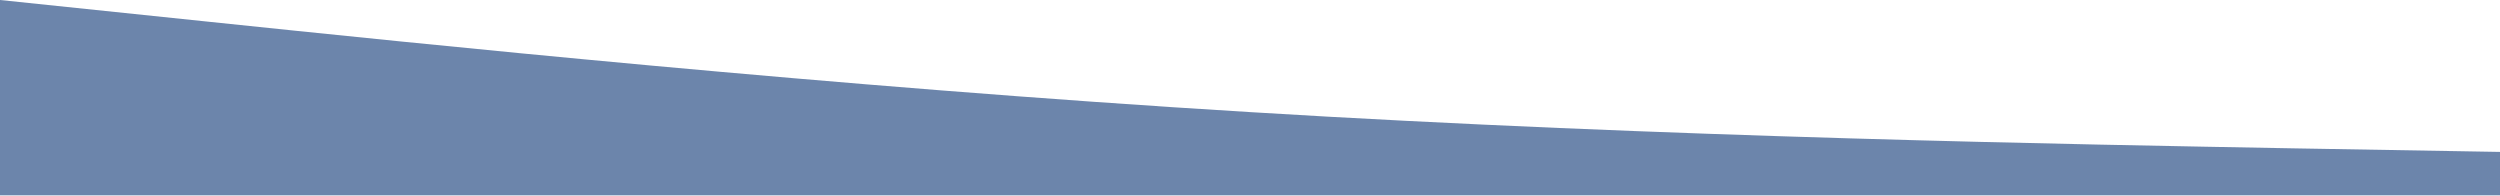
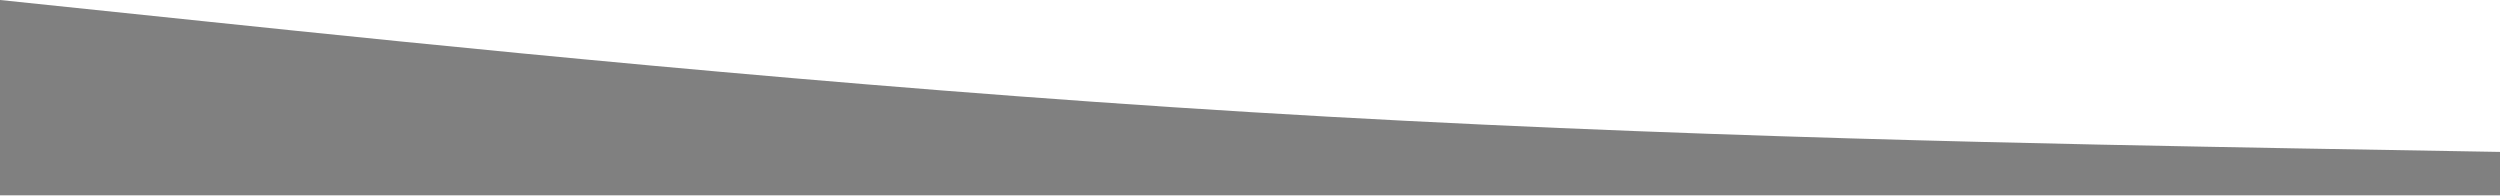
<svg xmlns="http://www.w3.org/2000/svg" viewBox="0 0 1280 100" version="1.1" id="svg4" width="1280" height="100">
  <defs id="defs8" />
-   <path fill="#6c85ab" fill-opacity="1" d="m 0,0 106.667,11.111 c 106.667,11.111 320,33.333 533.333,46.285 213.333,13.09 426.667,16.562 533.333,18.542 L 1280,77.778 V 100 h -106.667 c -106.667,0 -320,0 -533.333,0 -213.333,0 -426.667,0 -533.333,0 H 0 Z" id="path2" style="stroke-width:0.556" />
+   <path fill="#6c85ab" fill-opacity="1" d="m 0,0 106.667,11.111 c 106.667,11.111 320,33.333 533.333,46.285 213.333,13.09 426.667,16.562 533.333,18.542 L 1280,77.778 V 100 h -106.667 c -106.667,0 -320,0 -533.333,0 -213.333,0 -426.667,0 -533.333,0 H 0 Z" id="path2" style="stroke-width:0.556;fill:#808080" />
</svg>
